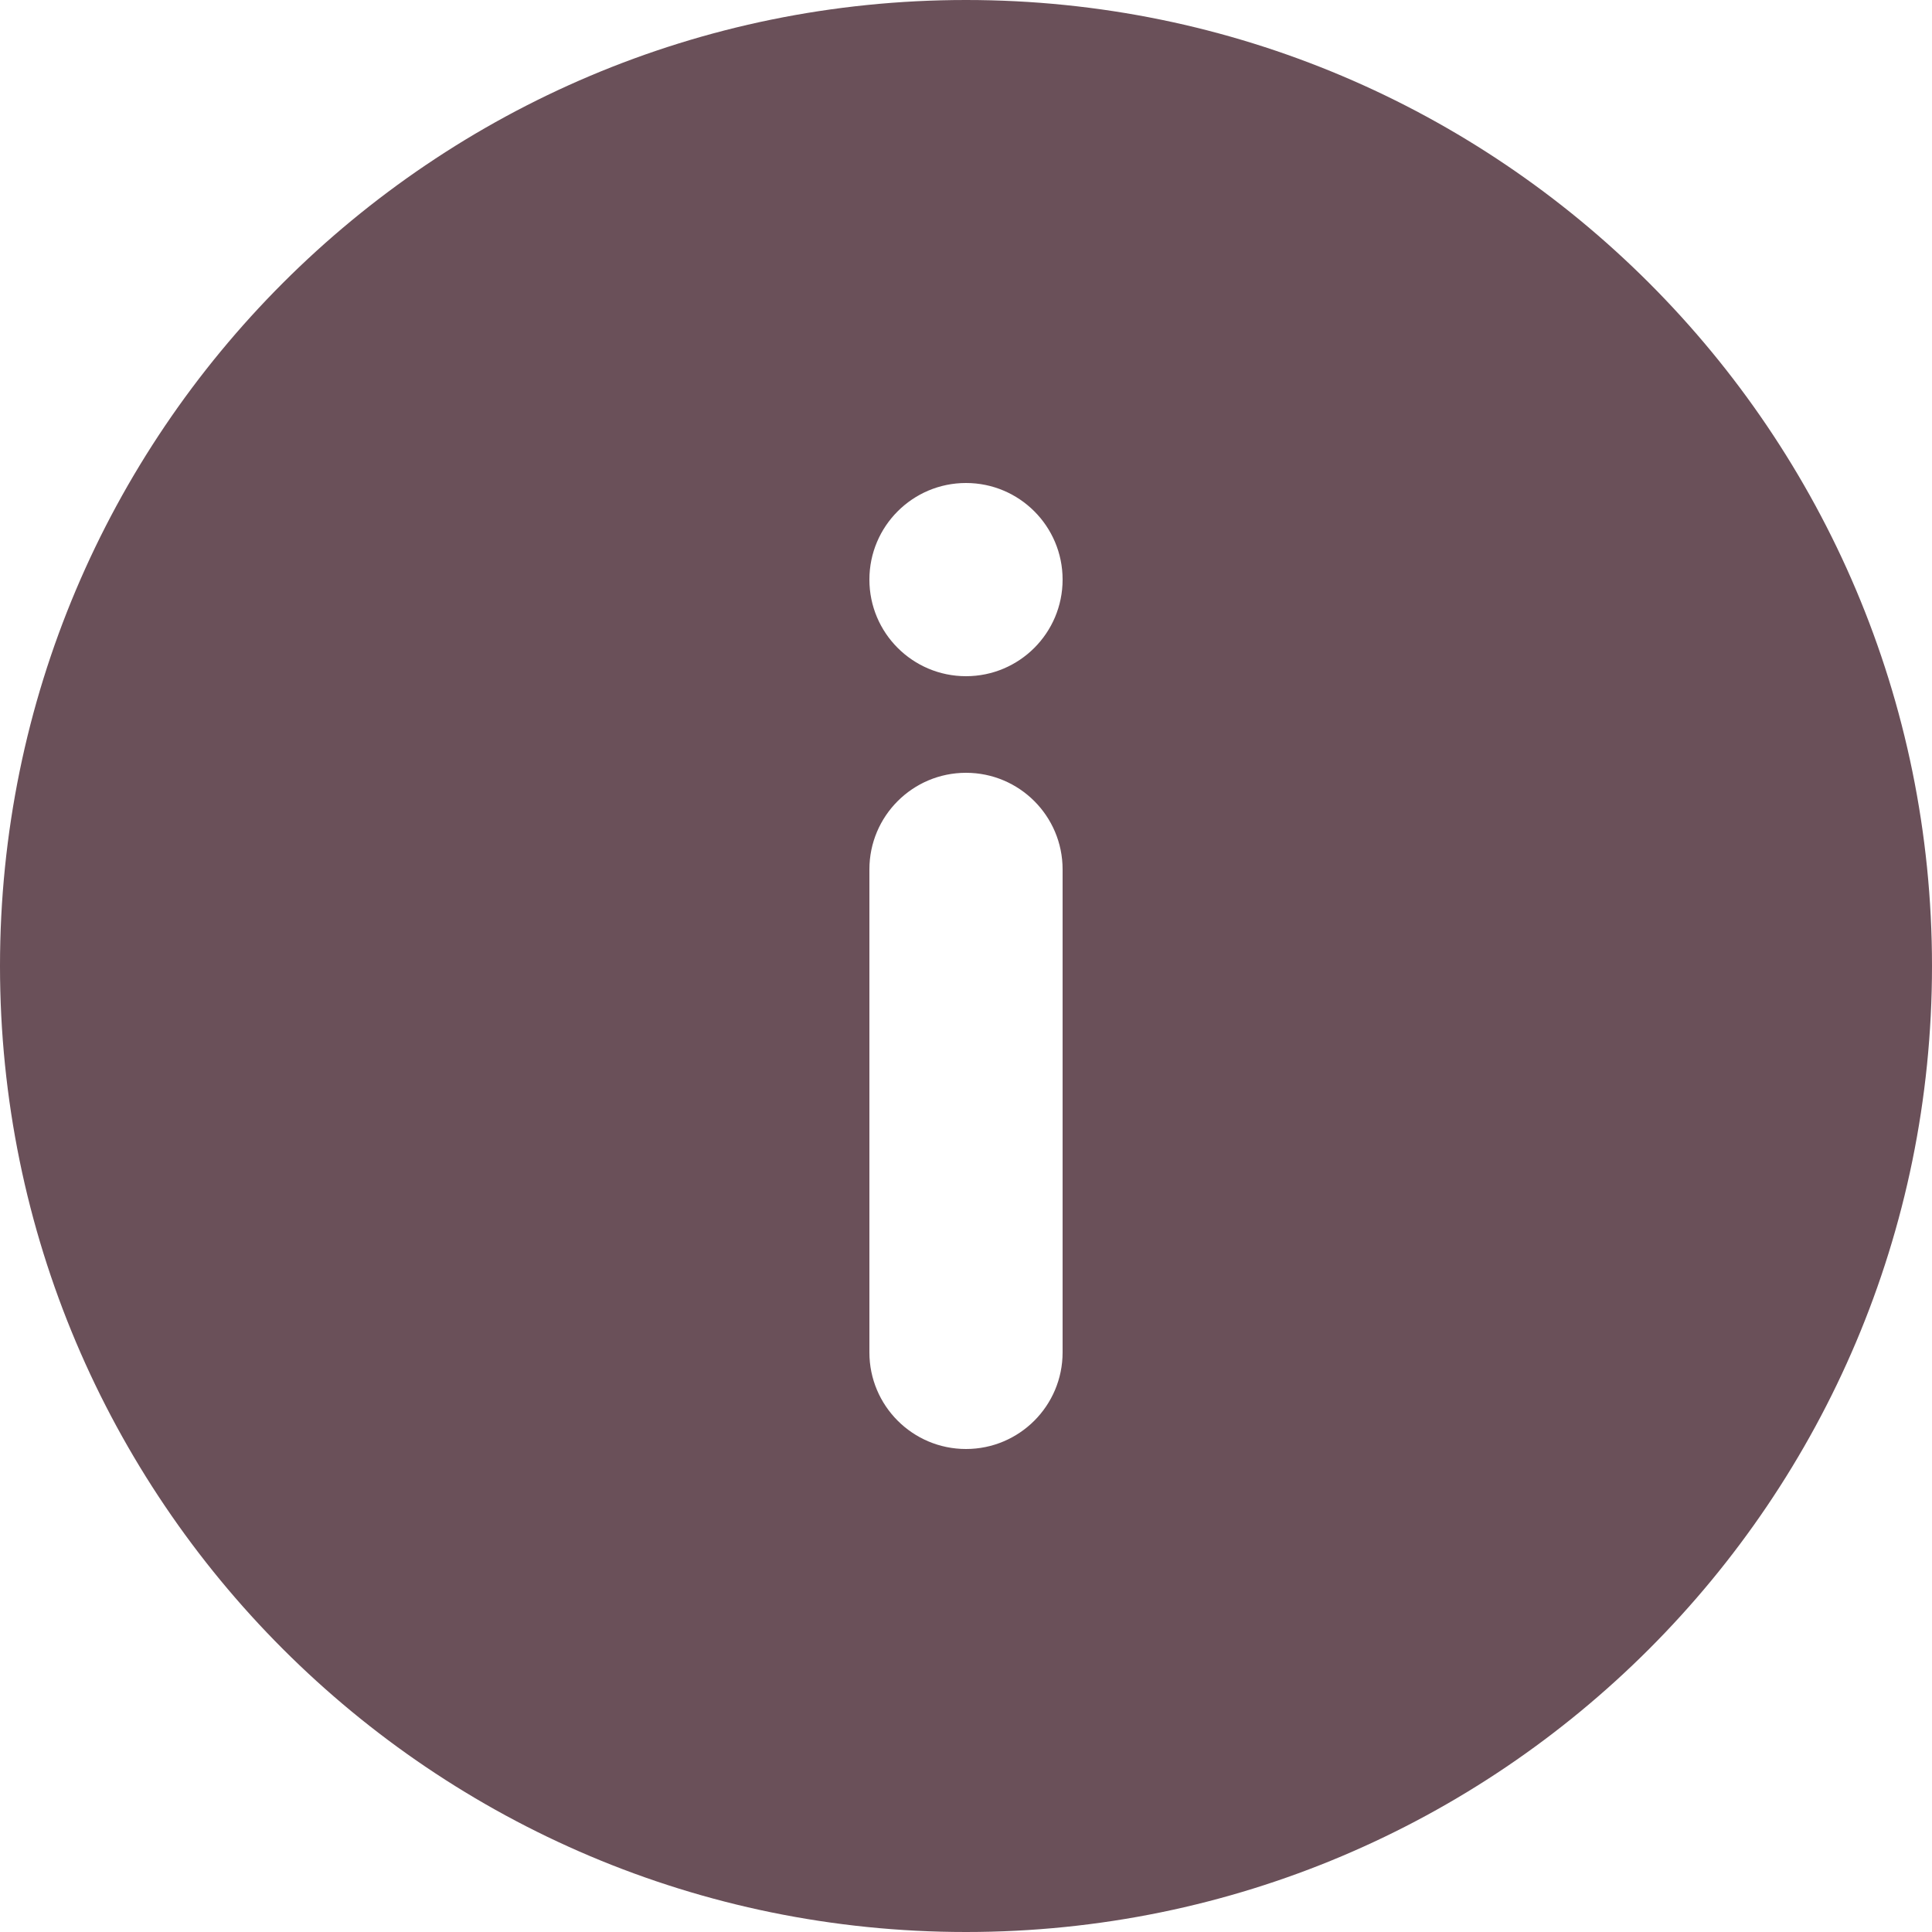
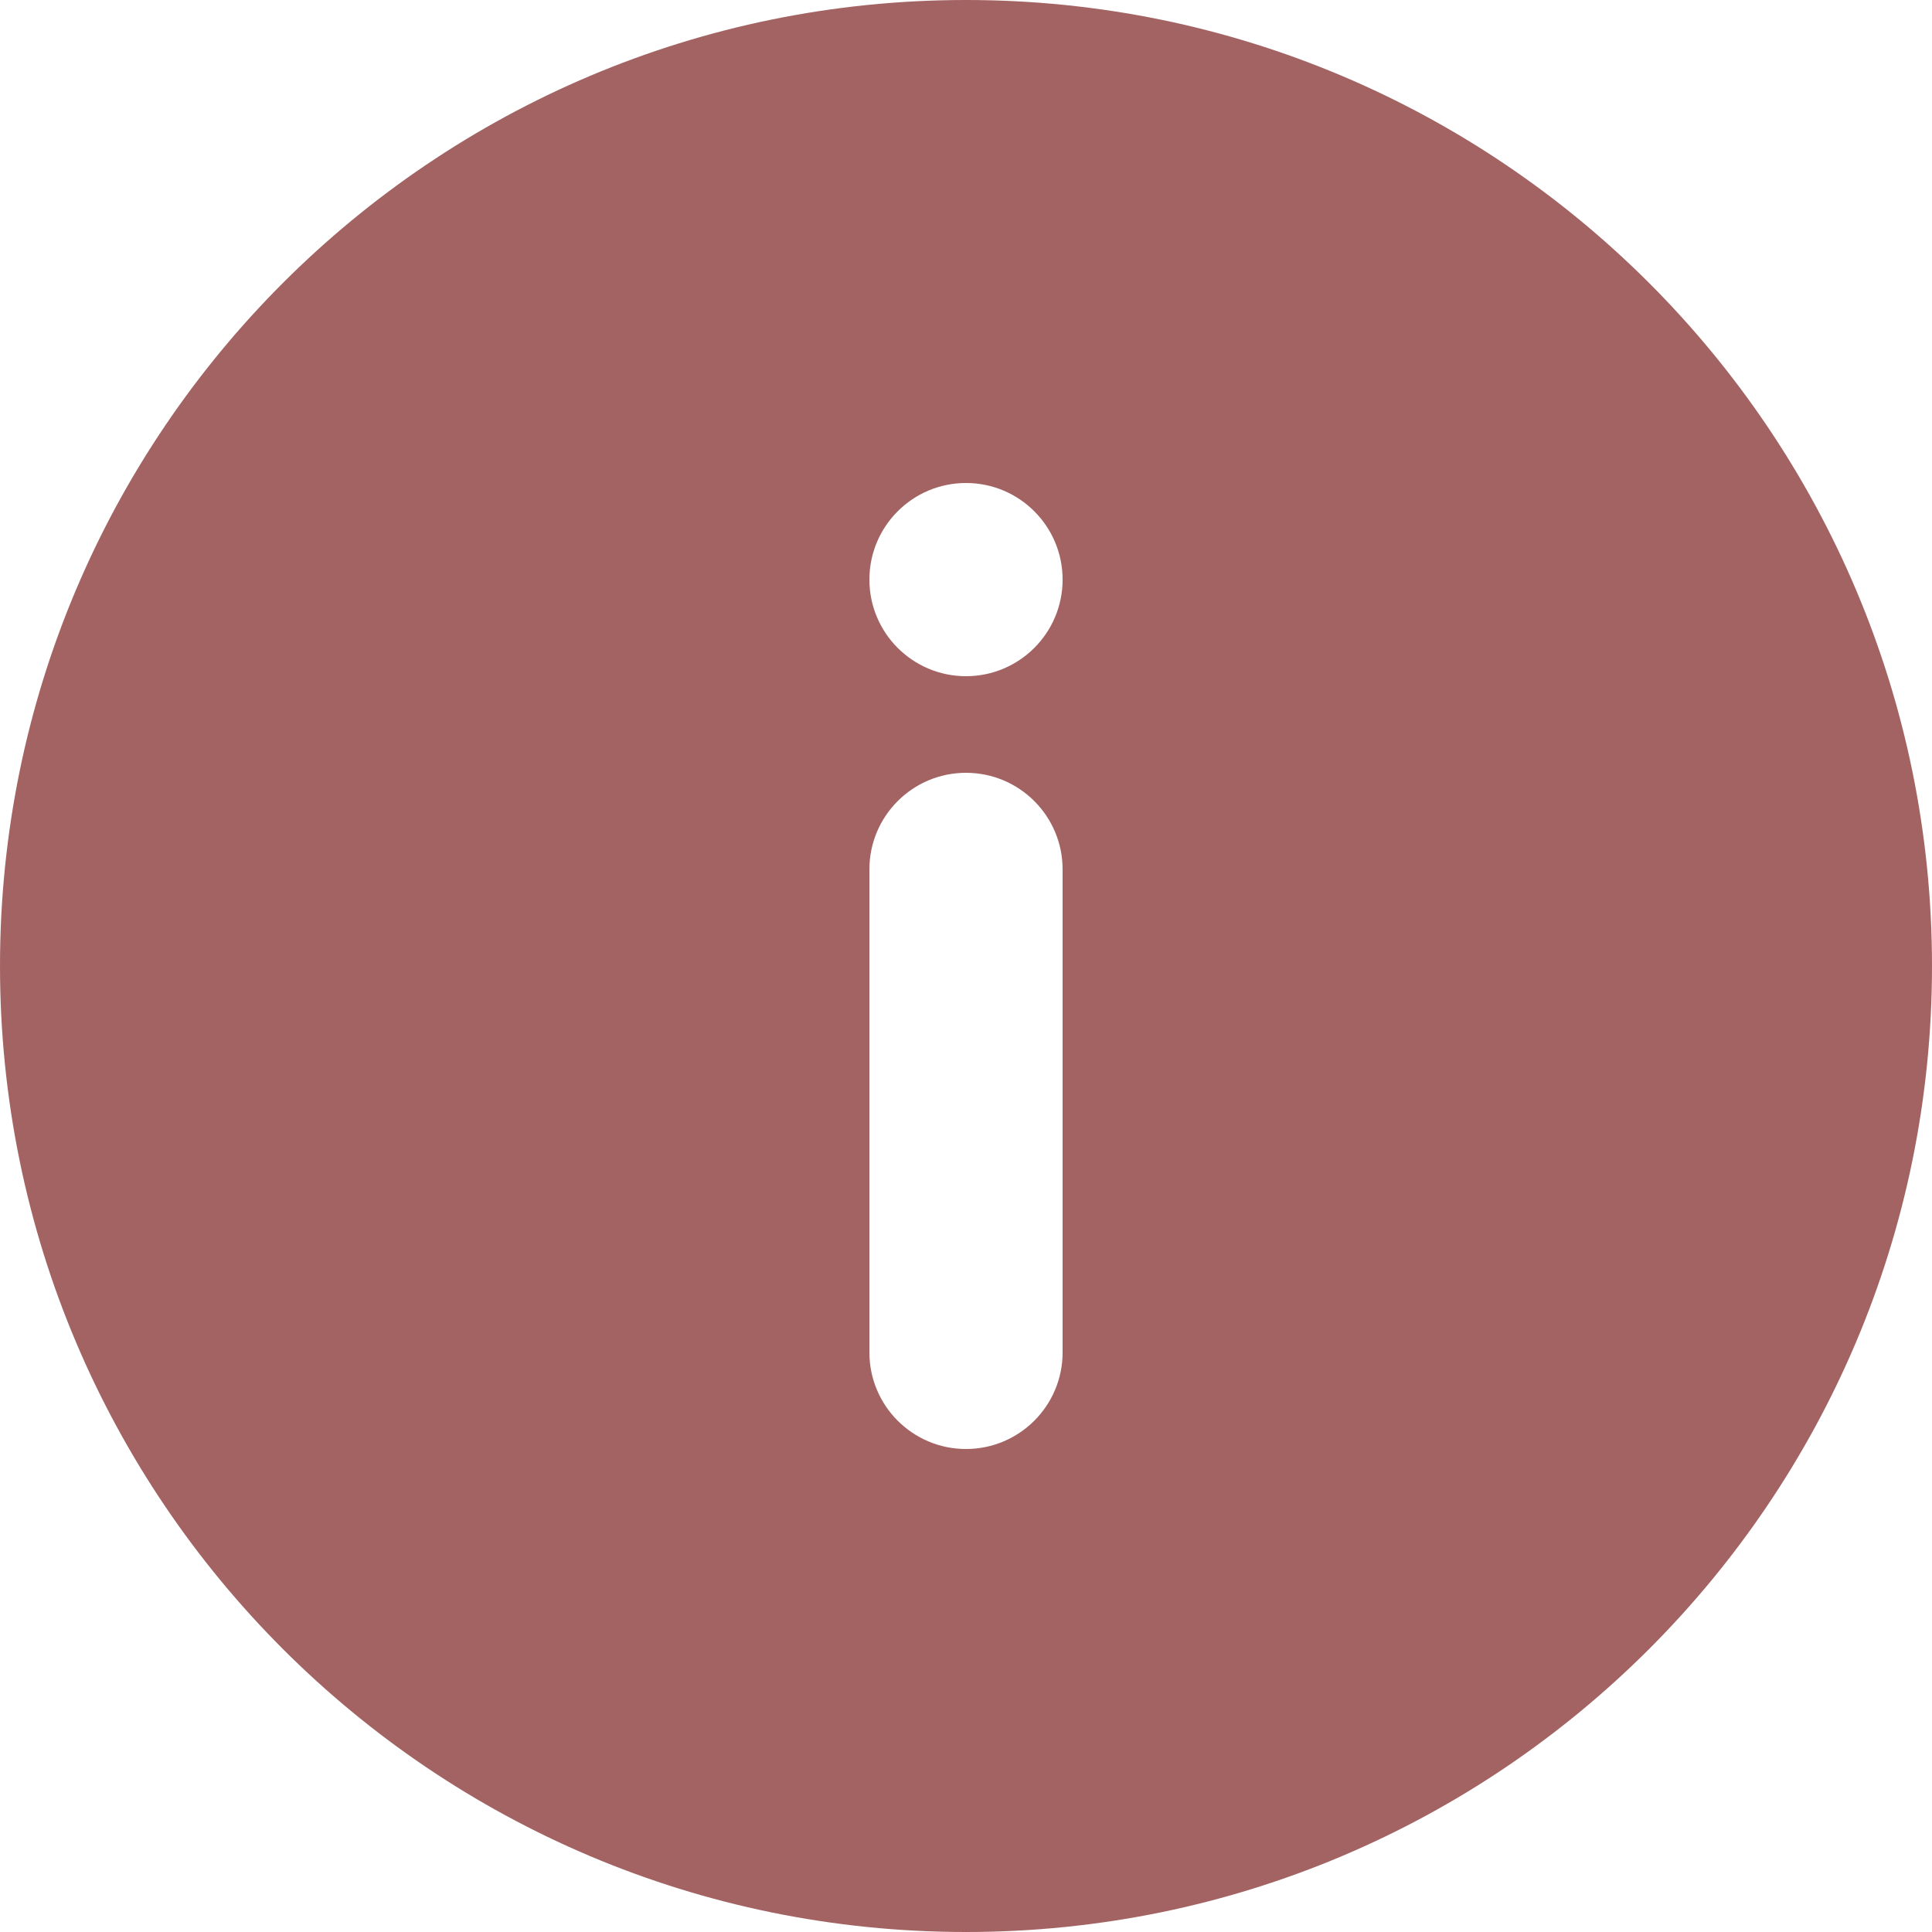
<svg xmlns="http://www.w3.org/2000/svg" width="20" height="20" viewBox="0 0 20 20">
-   <defs>
-     <style>.a{fill:#6a5059;}</style>
-   </defs>
-   <path class="a" d="M12,2A10,10,0,1,0,22,12,10,10,0,0,0,12,2Zm1,14a1,1,0,0,1-2,0V11a1,1,0,0,1,2,0ZM12,9a1,1,0,1,1,1-1A1,1,0,0,1,12,9Z" transform="translate(-2 -2)" />
+   <path id="icon_info" d="M12,2A10,10,0,1,0,22,12,10,10,0,0,0,12,2Zm1,14a1,1,0,0,1-2,0V11a1,1,0,0,1,2,0ZM12,9a1,1,0,1,1,1-1A1,1,0,0,1,12,9Z" transform="translate(-2 -2)" fill="#a36363" />
</svg>
